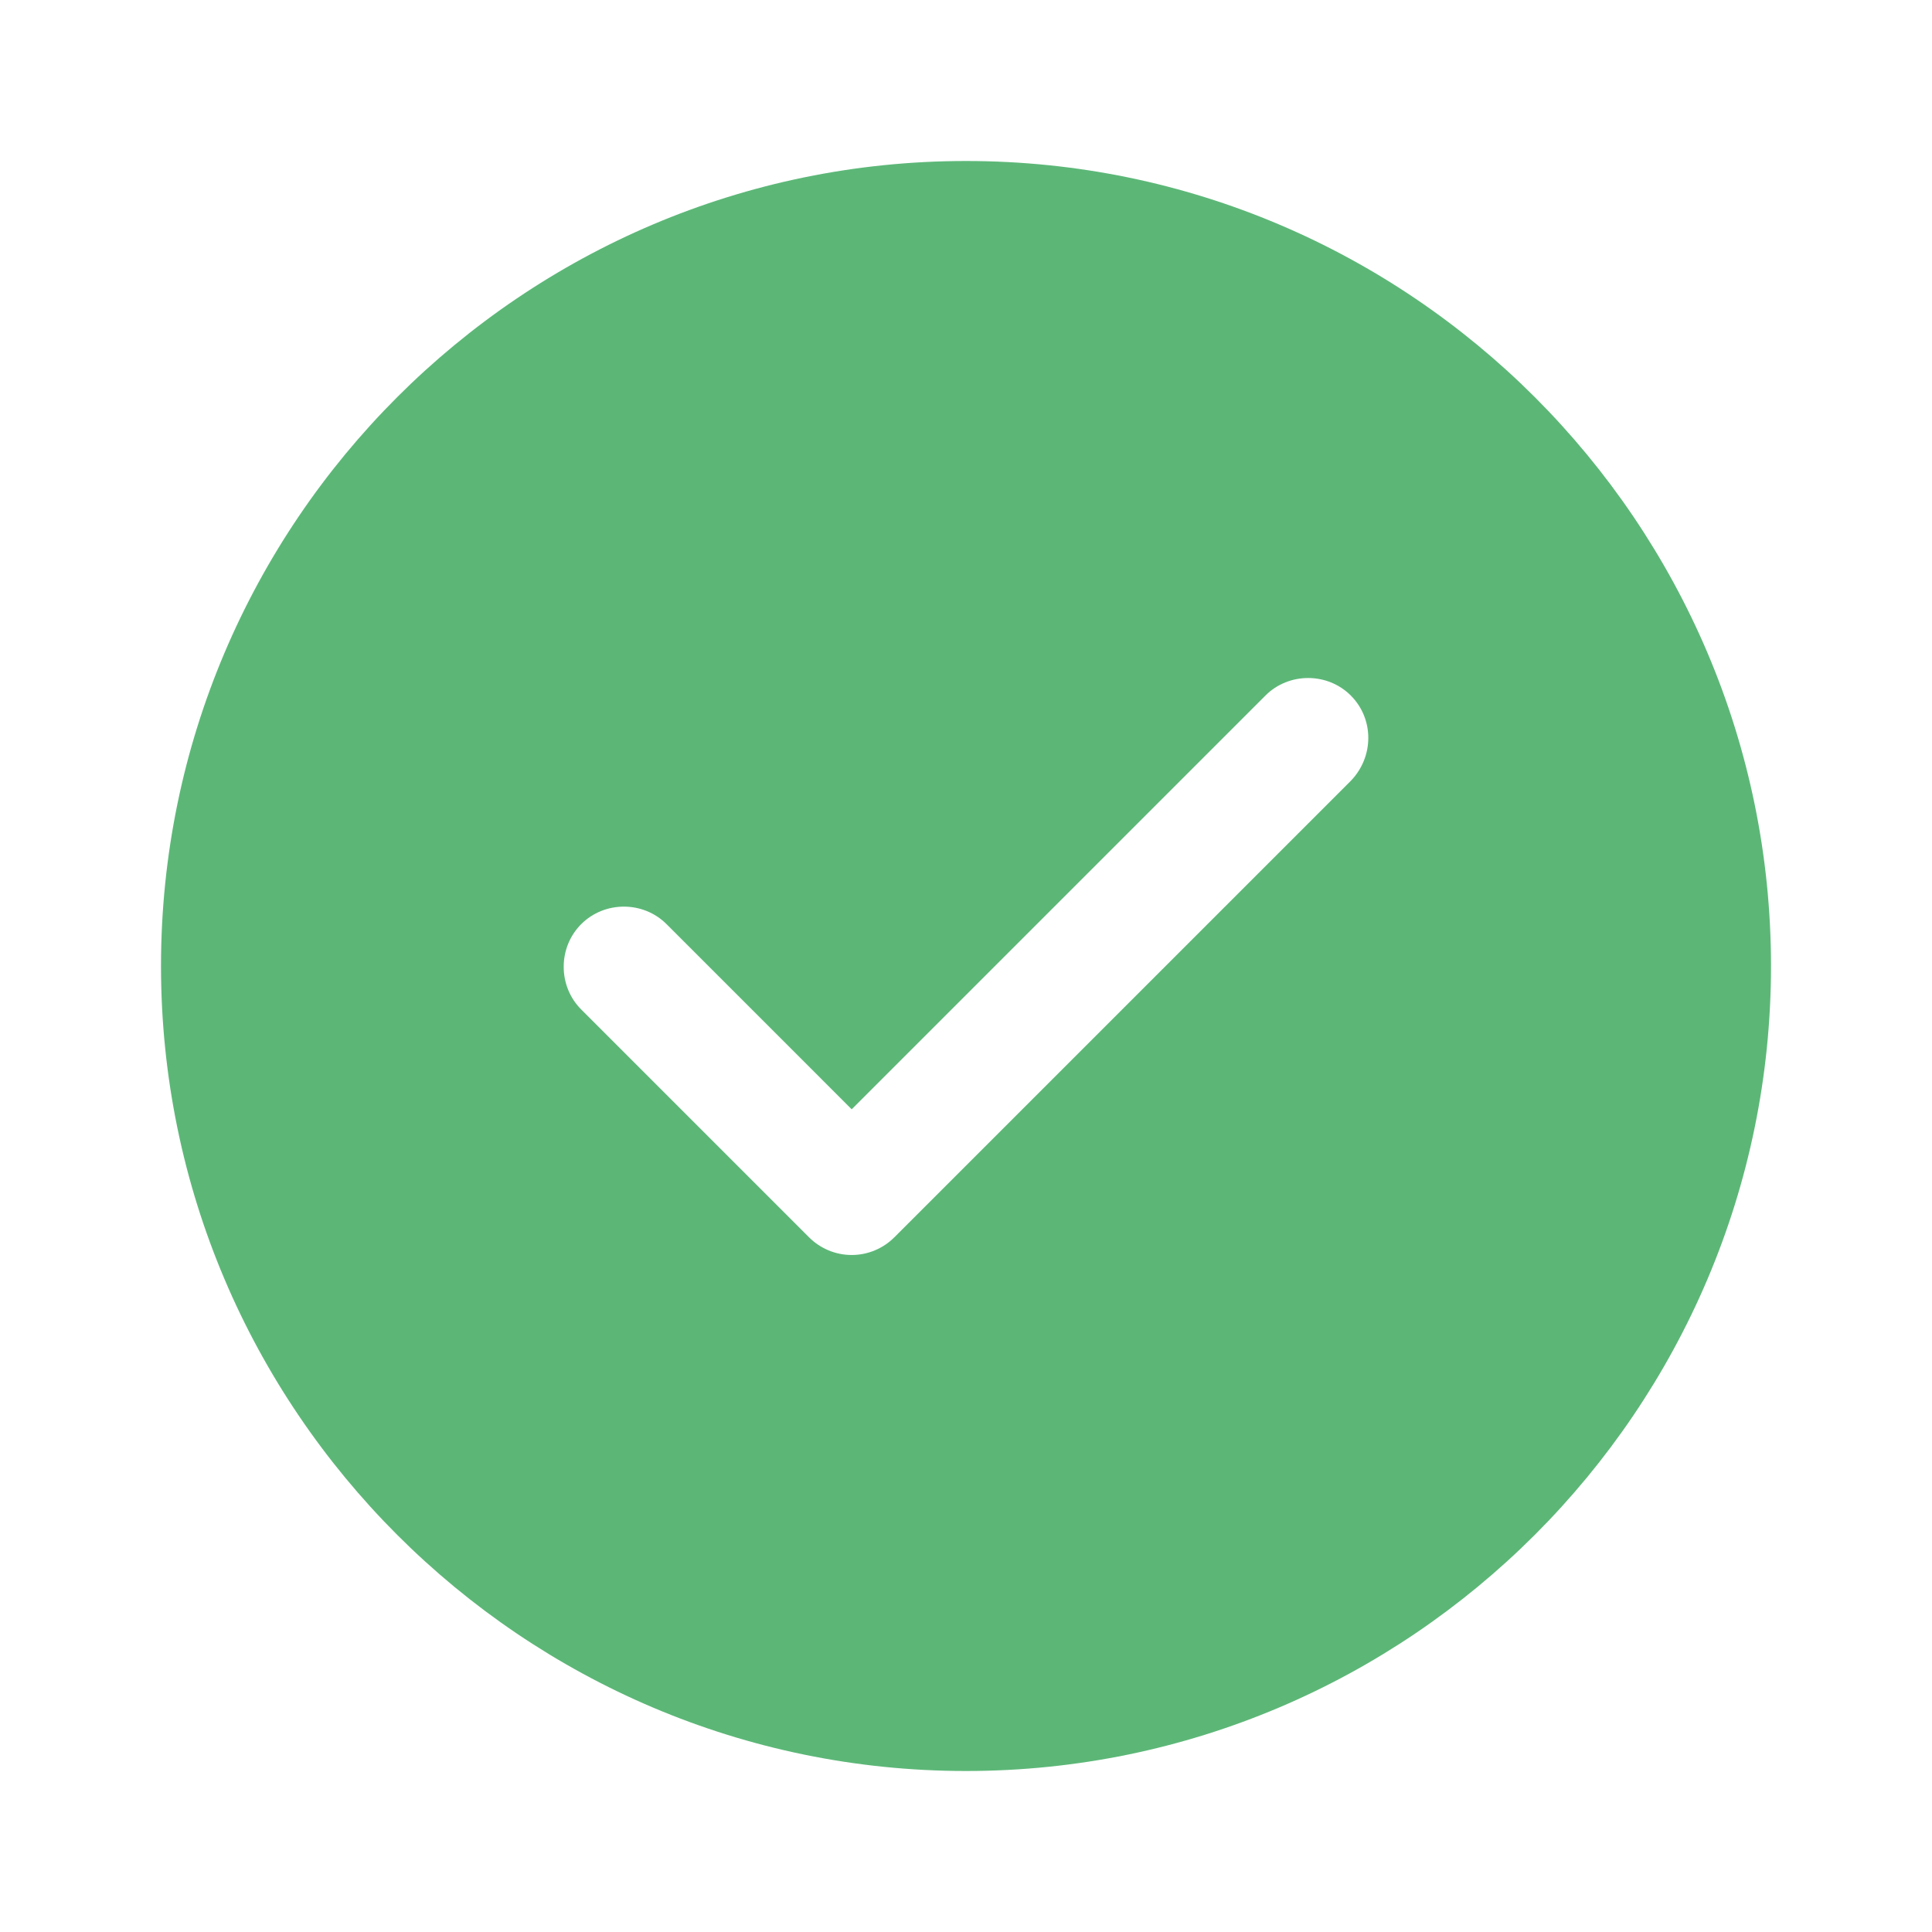
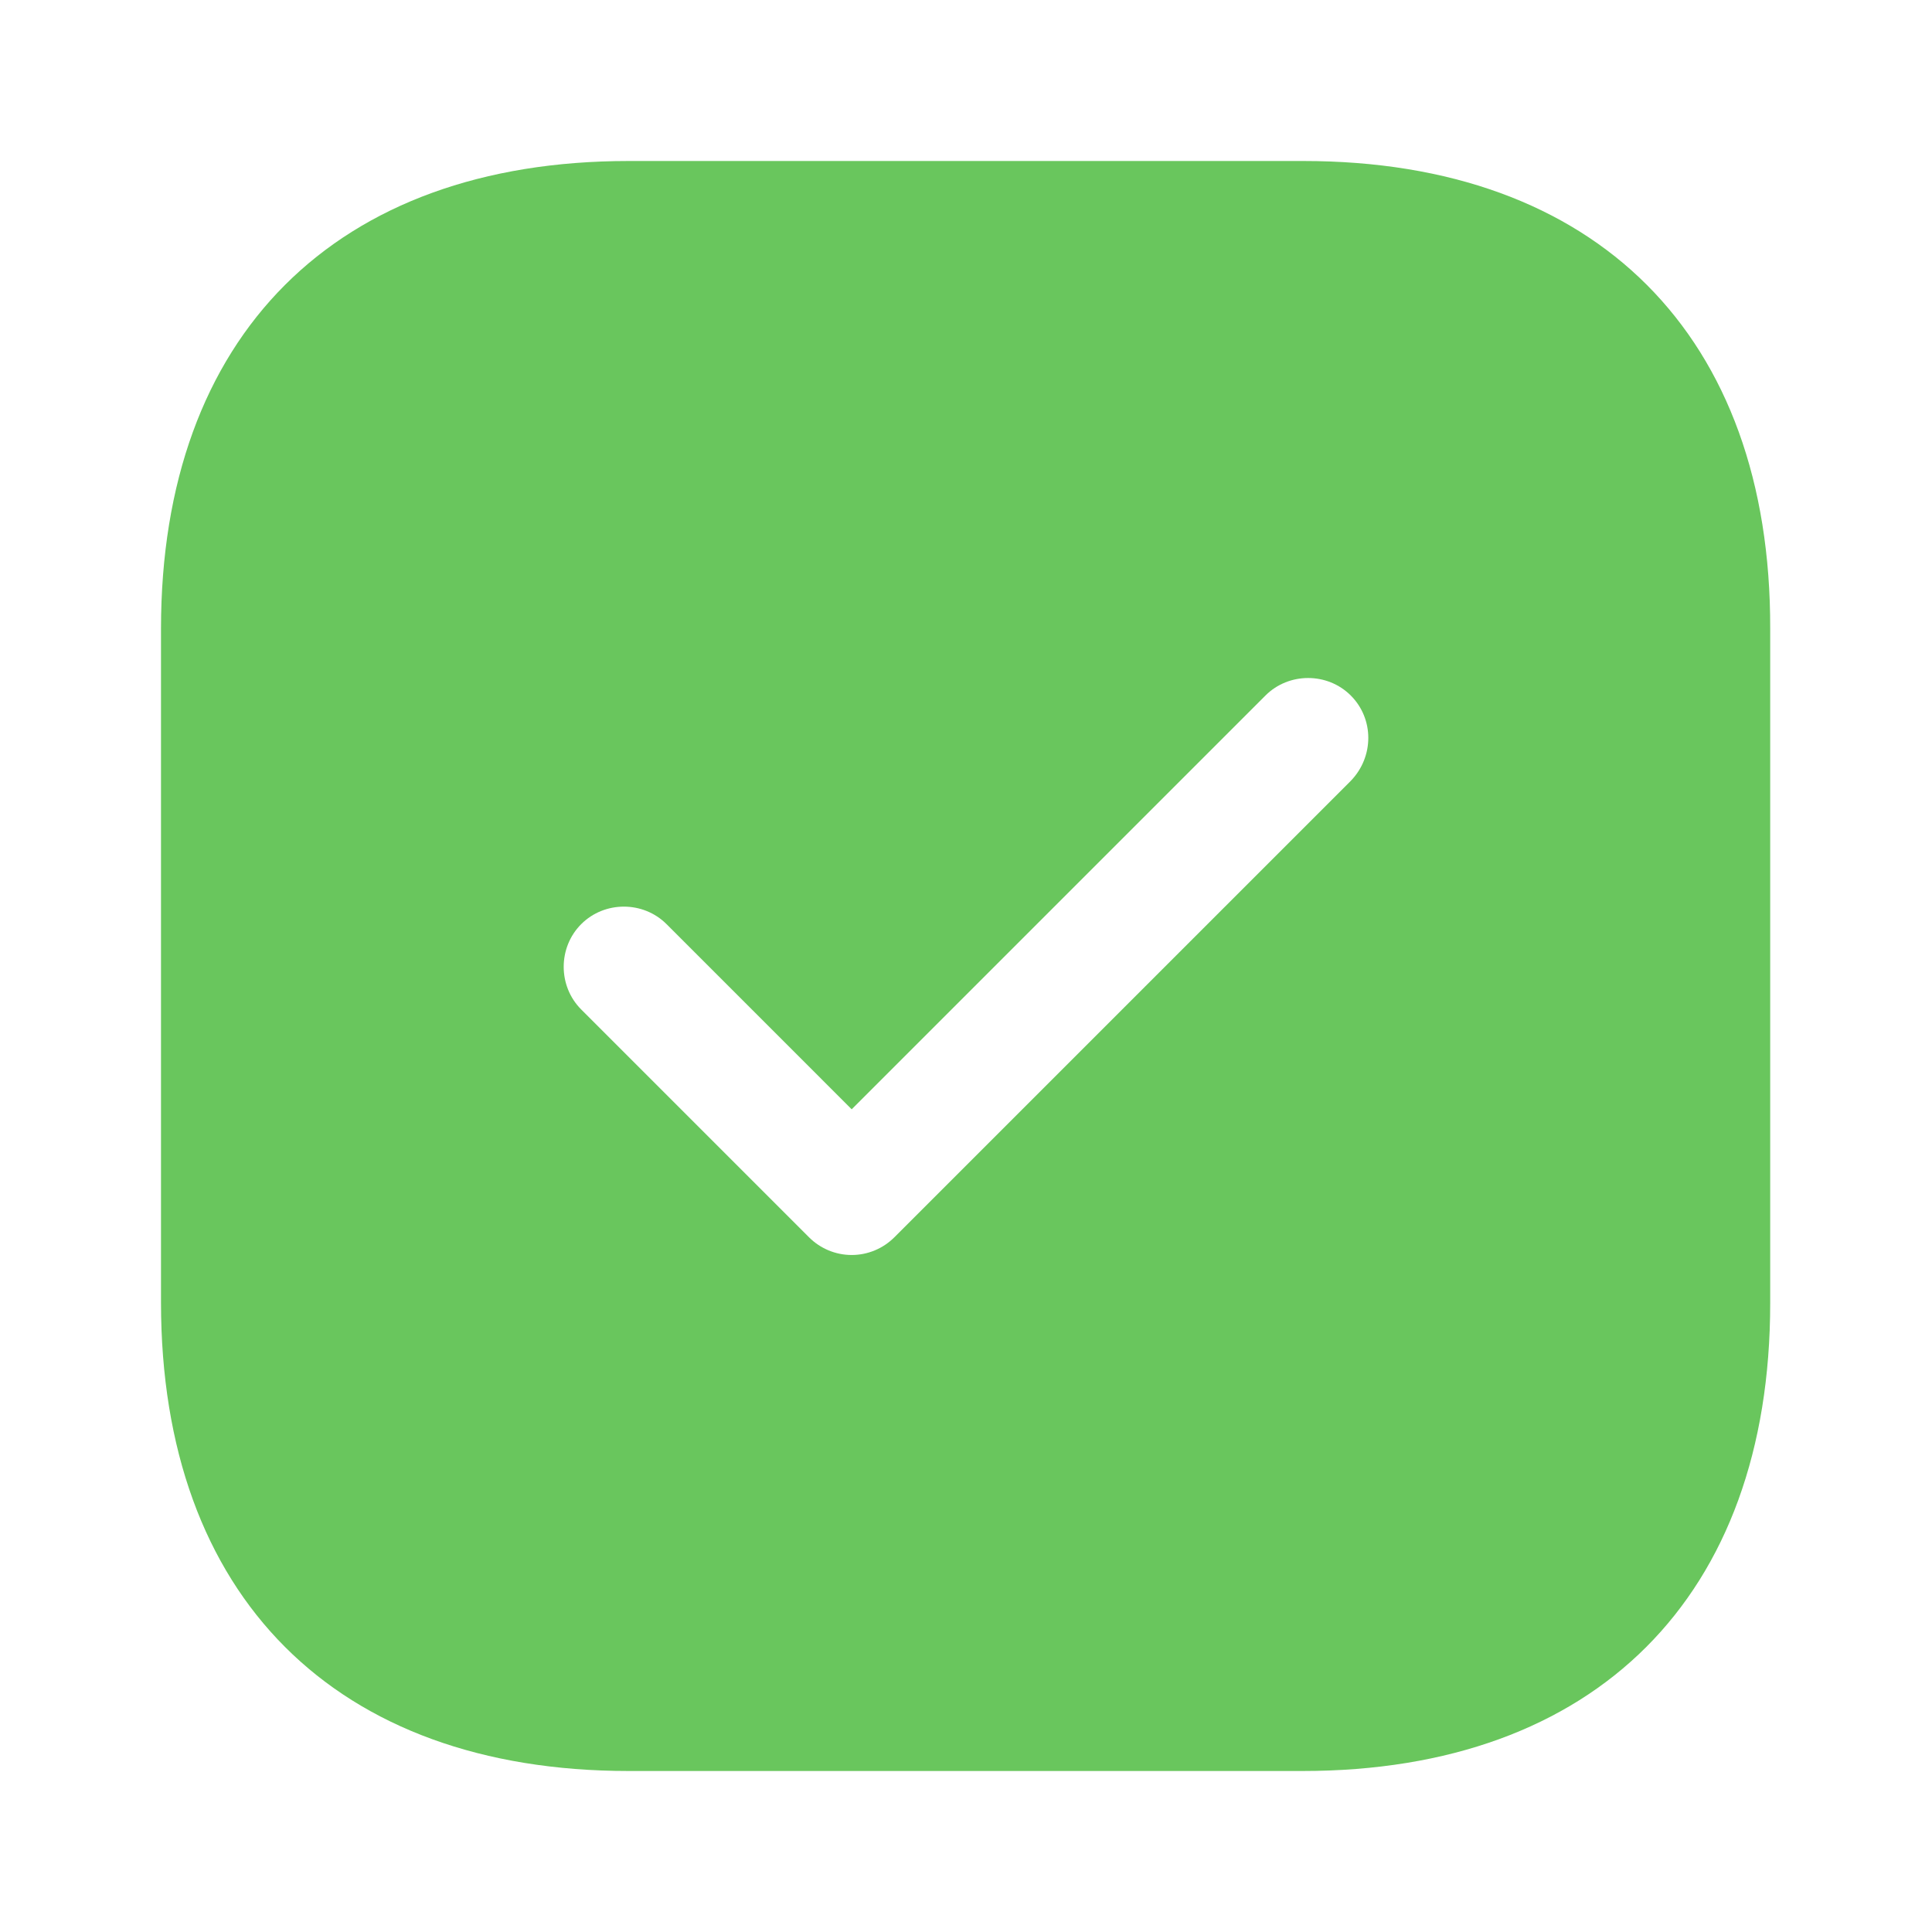
<svg xmlns="http://www.w3.org/2000/svg" width="800px" height="800px" viewBox="0 0 24 24" fill="none">
  <g id="SVGRepo_bgCarrier" stroke-width="0" />
  <g id="SVGRepo_tracerCarrier" stroke-linecap="round" stroke-linejoin="round" />
  <g id="SVGRepo_iconCarrier">
-     <path d="M12 2C6.49 2 2 6.49 2 12C2 17.51 6.49 22 12 22C17.51 22 22 17.51 22 12C22 6.49 17.51 2 12 2ZM16.78 9.7L11.11 15.37C10.97 15.51 10.78 15.59 10.58 15.59C10.38 15.59 10.19 15.51 10.05 15.37L7.22 12.54C6.93 12.25 6.93 11.77 7.22 11.48C7.51 11.19 7.99 11.19 8.28 11.48L10.58 13.78L15.72 8.64C16.01 8.35 16.49 8.35 16.78 8.64C17.07 8.93 17.07 9.4 16.78 9.7Z" fill="#5cb777" />
+     <path d="M16.19 2H7.81C4.17 2 2 4.17 2 7.81V16.18C2 19.83 4.17 22 7.81 22H16.18C19.82 22 21.99 19.83 21.99 16.19V7.81C22 4.17 19.83 2 16.19 2ZM16.78 9.7L11.11 15.37C10.97 15.51 10.78 15.59 10.58 15.59C10.38 15.59 10.19 15.51 10.05 15.37L7.22 12.54C6.93 12.25 6.93 11.77 7.22 11.48C7.51 11.19 7.99 11.19 8.28 11.48L10.58 13.78L15.72 8.64C16.01 8.35 16.49 8.35 16.78 8.64C17.07 8.93 17.07 9.4 16.78 9.7Z" fill="#69c65d" />
  </g>
</svg>
